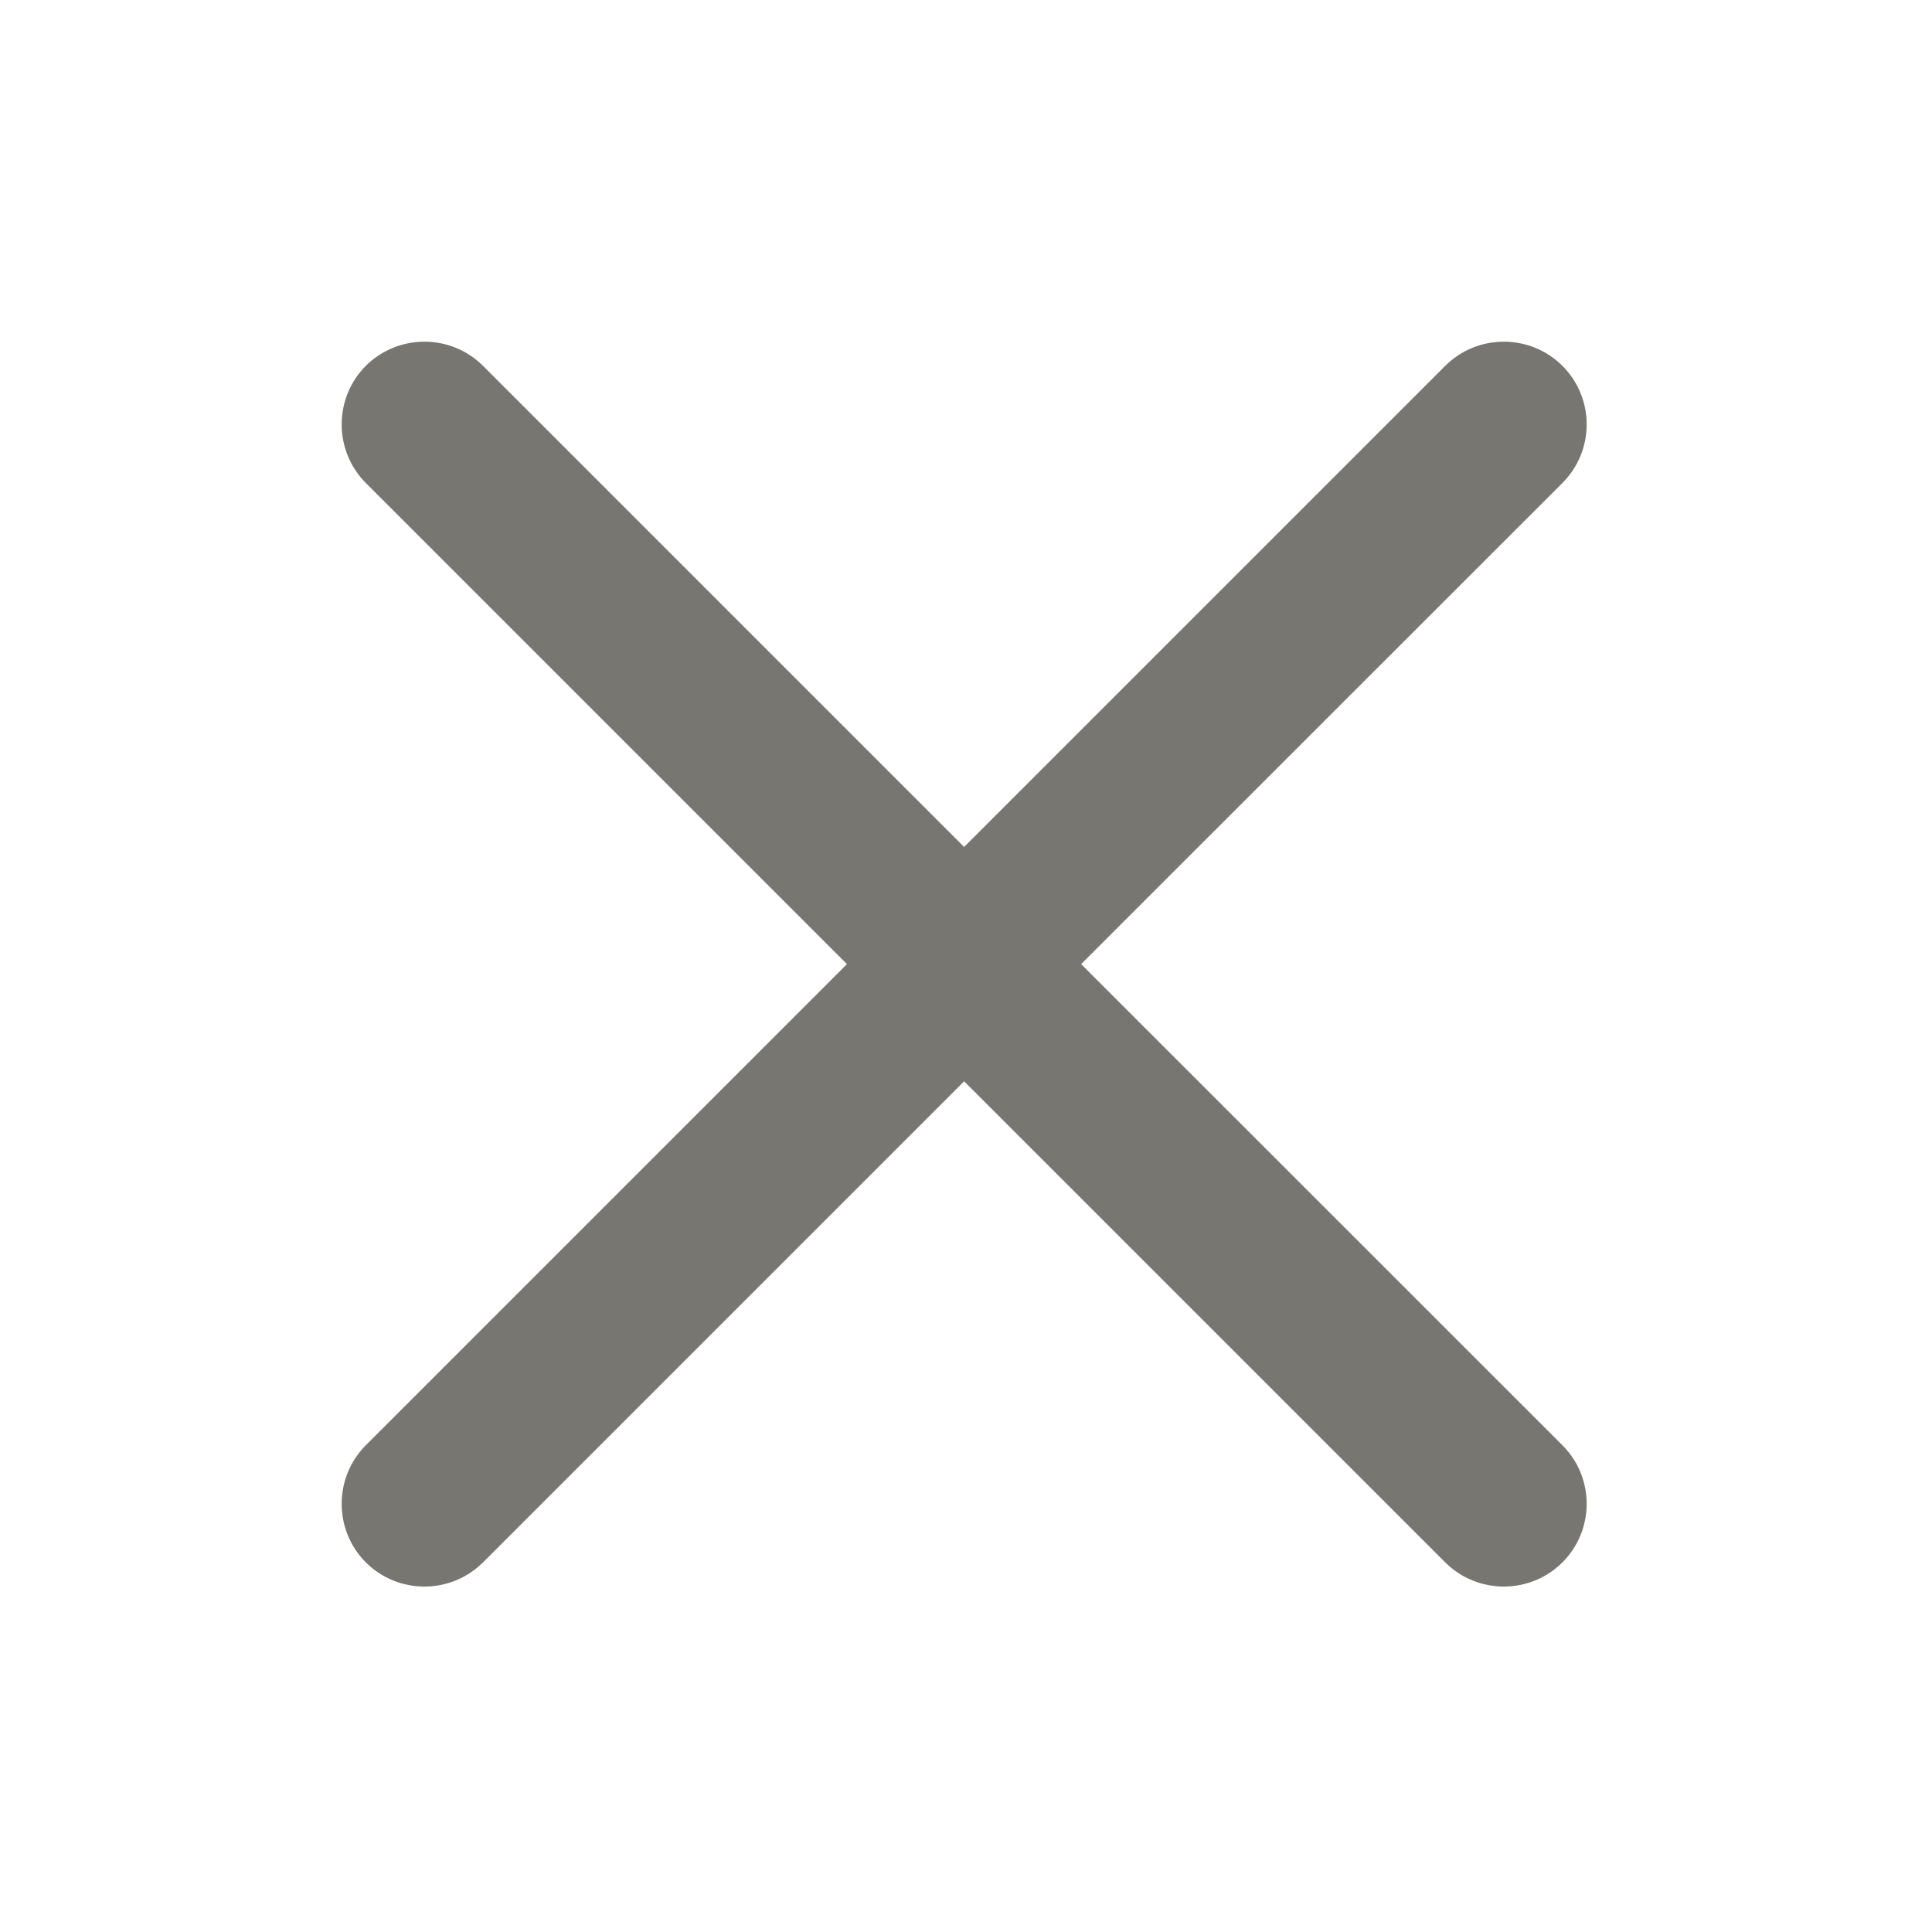
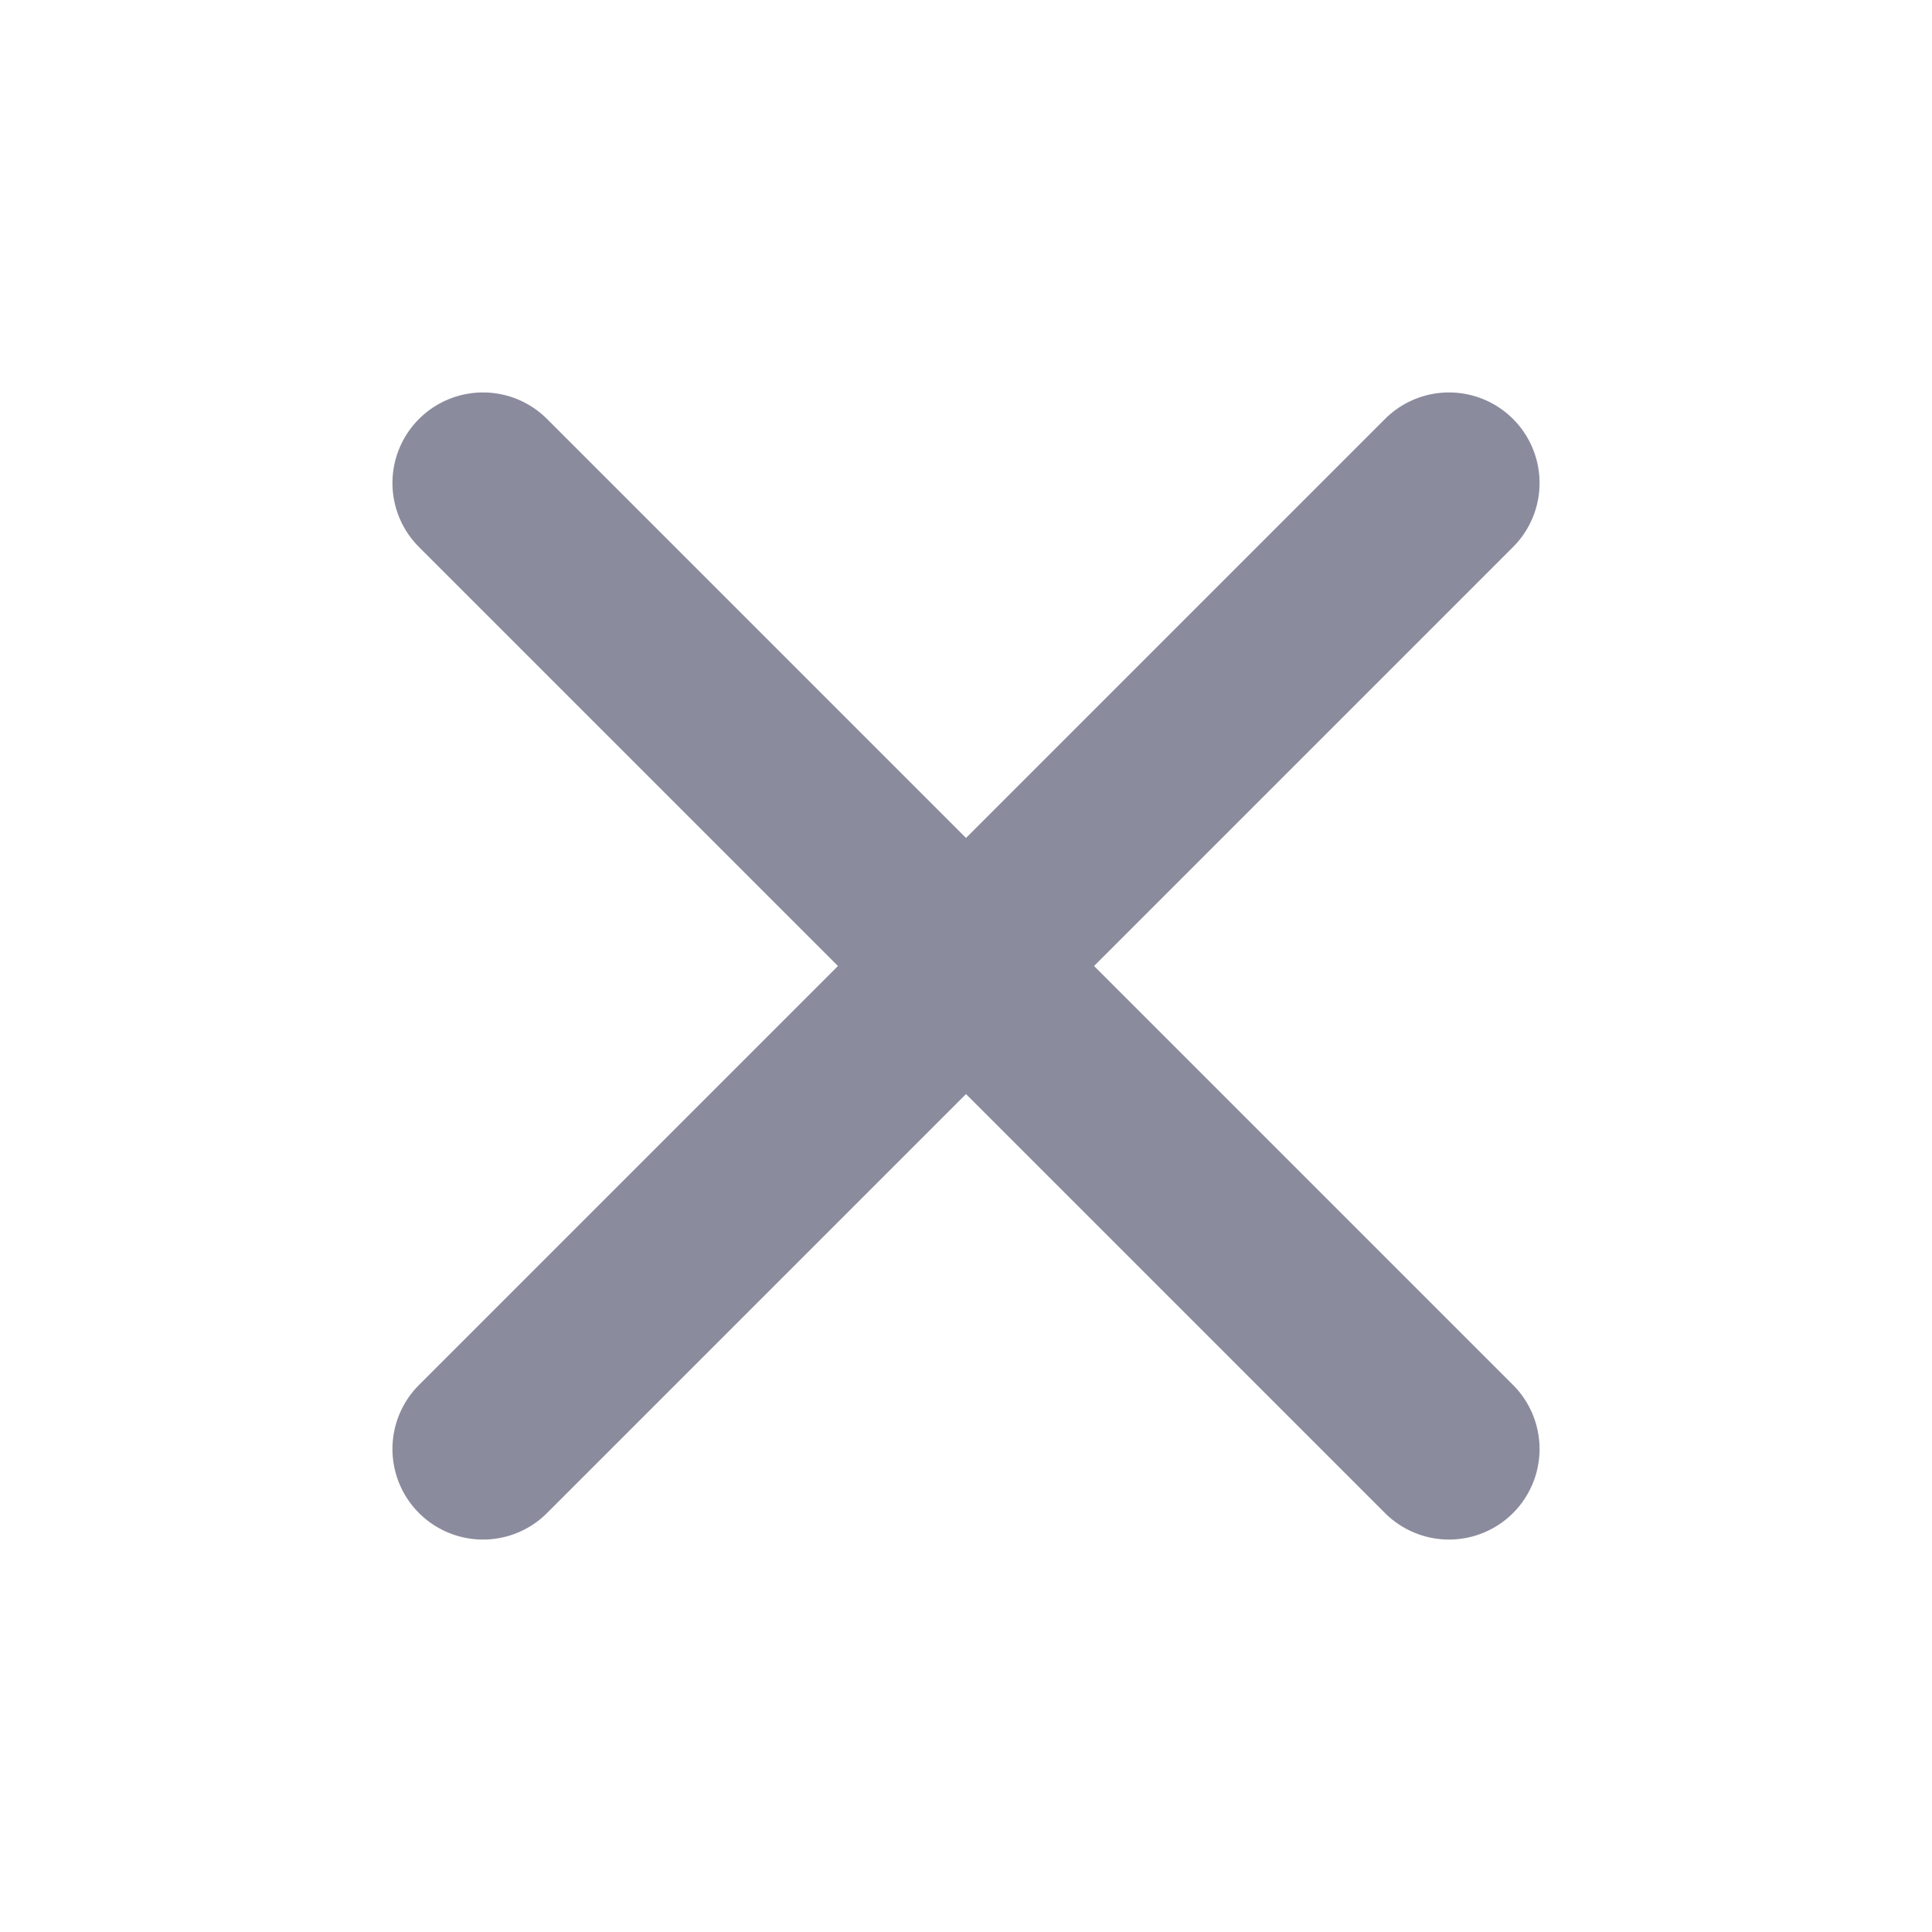
- <svg xmlns="http://www.w3.org/2000/svg" version="1.2" viewBox="0 0 123 123" width="123" height="123">
-   <style>
- 		.s0 { fill: #777671 } 
- 	</style>
-   <g>
-     <path fill-rule="evenodd" class="s0" d="m92.01 23.29c2.06-2.05 5.4-2.05 7.46 0 2.06 2.06 2.06 5.4 0 7.46l-30.64 30.63 30.64 30.63c2.06 2.06 2.06 5.4 0 7.46-2.06 2.05-5.4 2.05-7.46 0l-30.63-30.63-30.63 30.63c-2.06 2.05-5.4 2.05-7.46 0-2.05-2.06-2.05-5.4 0-7.46l30.63-30.63-30.63-30.63c-2.05-2.06-2.05-5.4 0-7.46 2.06-2.05 5.4-2.05 7.46 0l30.63 30.63z" />
-   </g>
+ <svg xmlns="http://www.w3.org/2000/svg" width="123" height="123" viewBox="0 0 24 24" fill="none" stroke="#8b8b9e" stroke-width="2.25" stroke-linecap="round" stroke-linejoin="round">
+   <path d="M18 6 6 18" />
+   <path d="m6 6 12 12" />
</svg>
